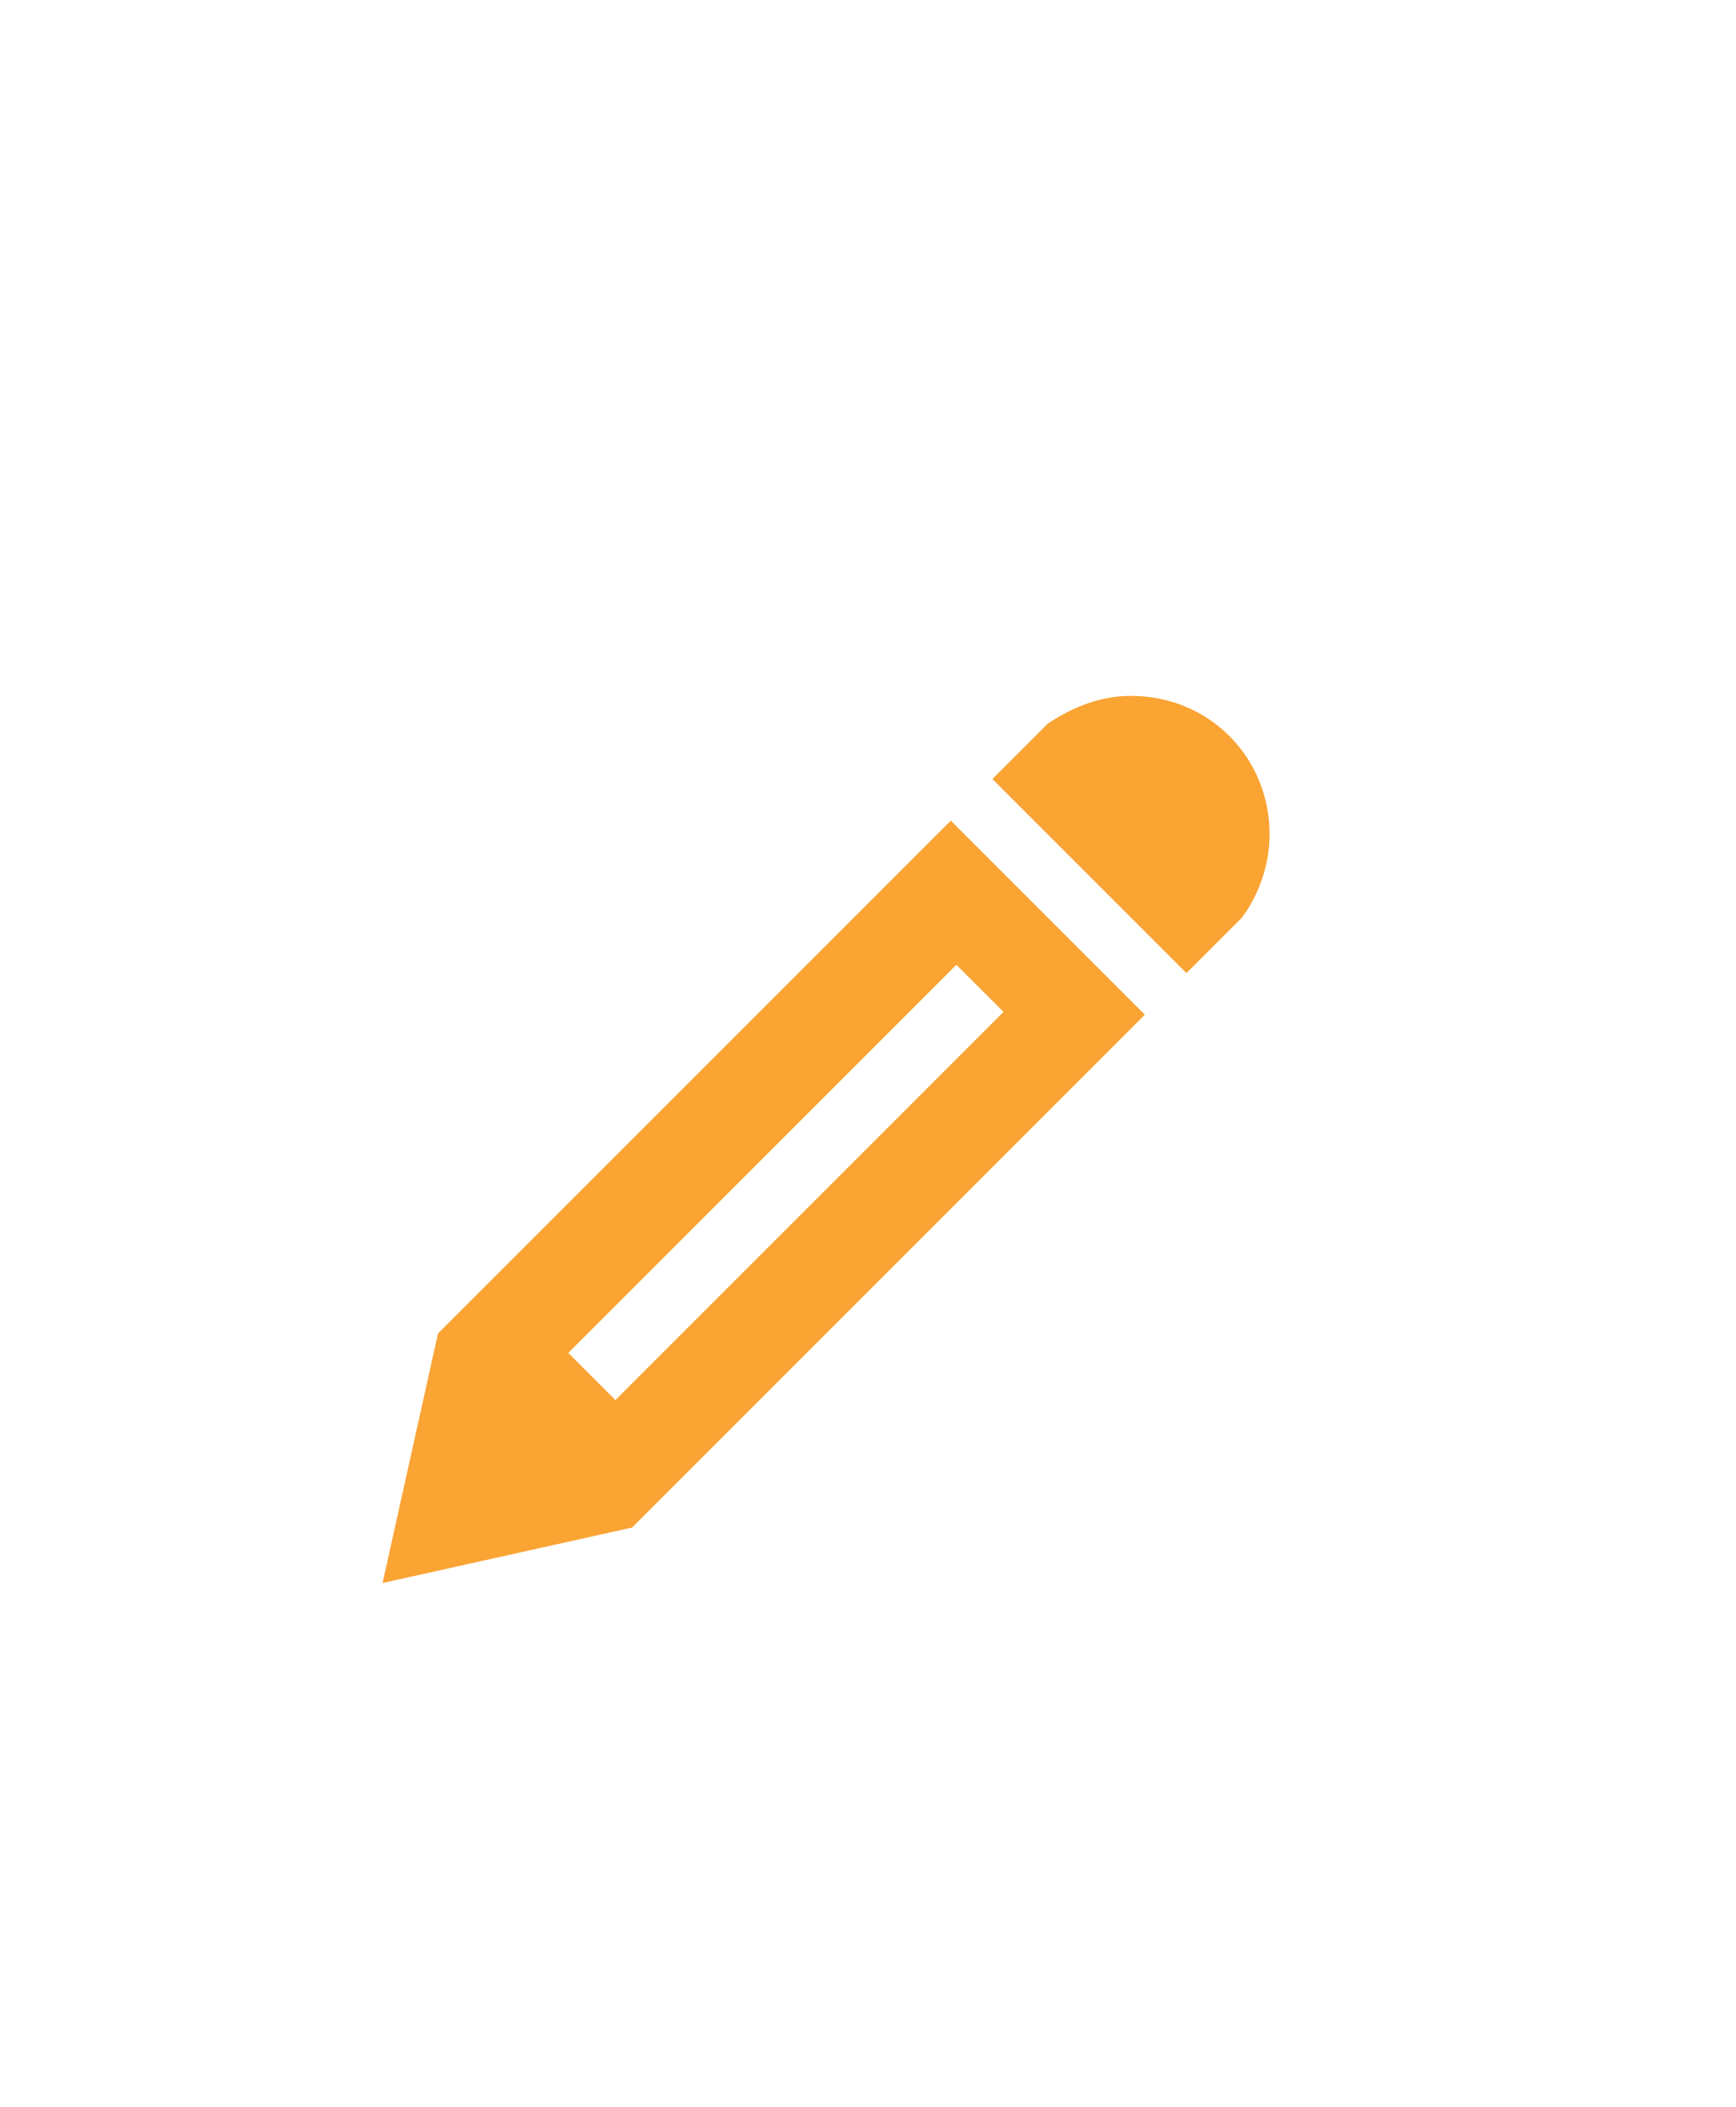
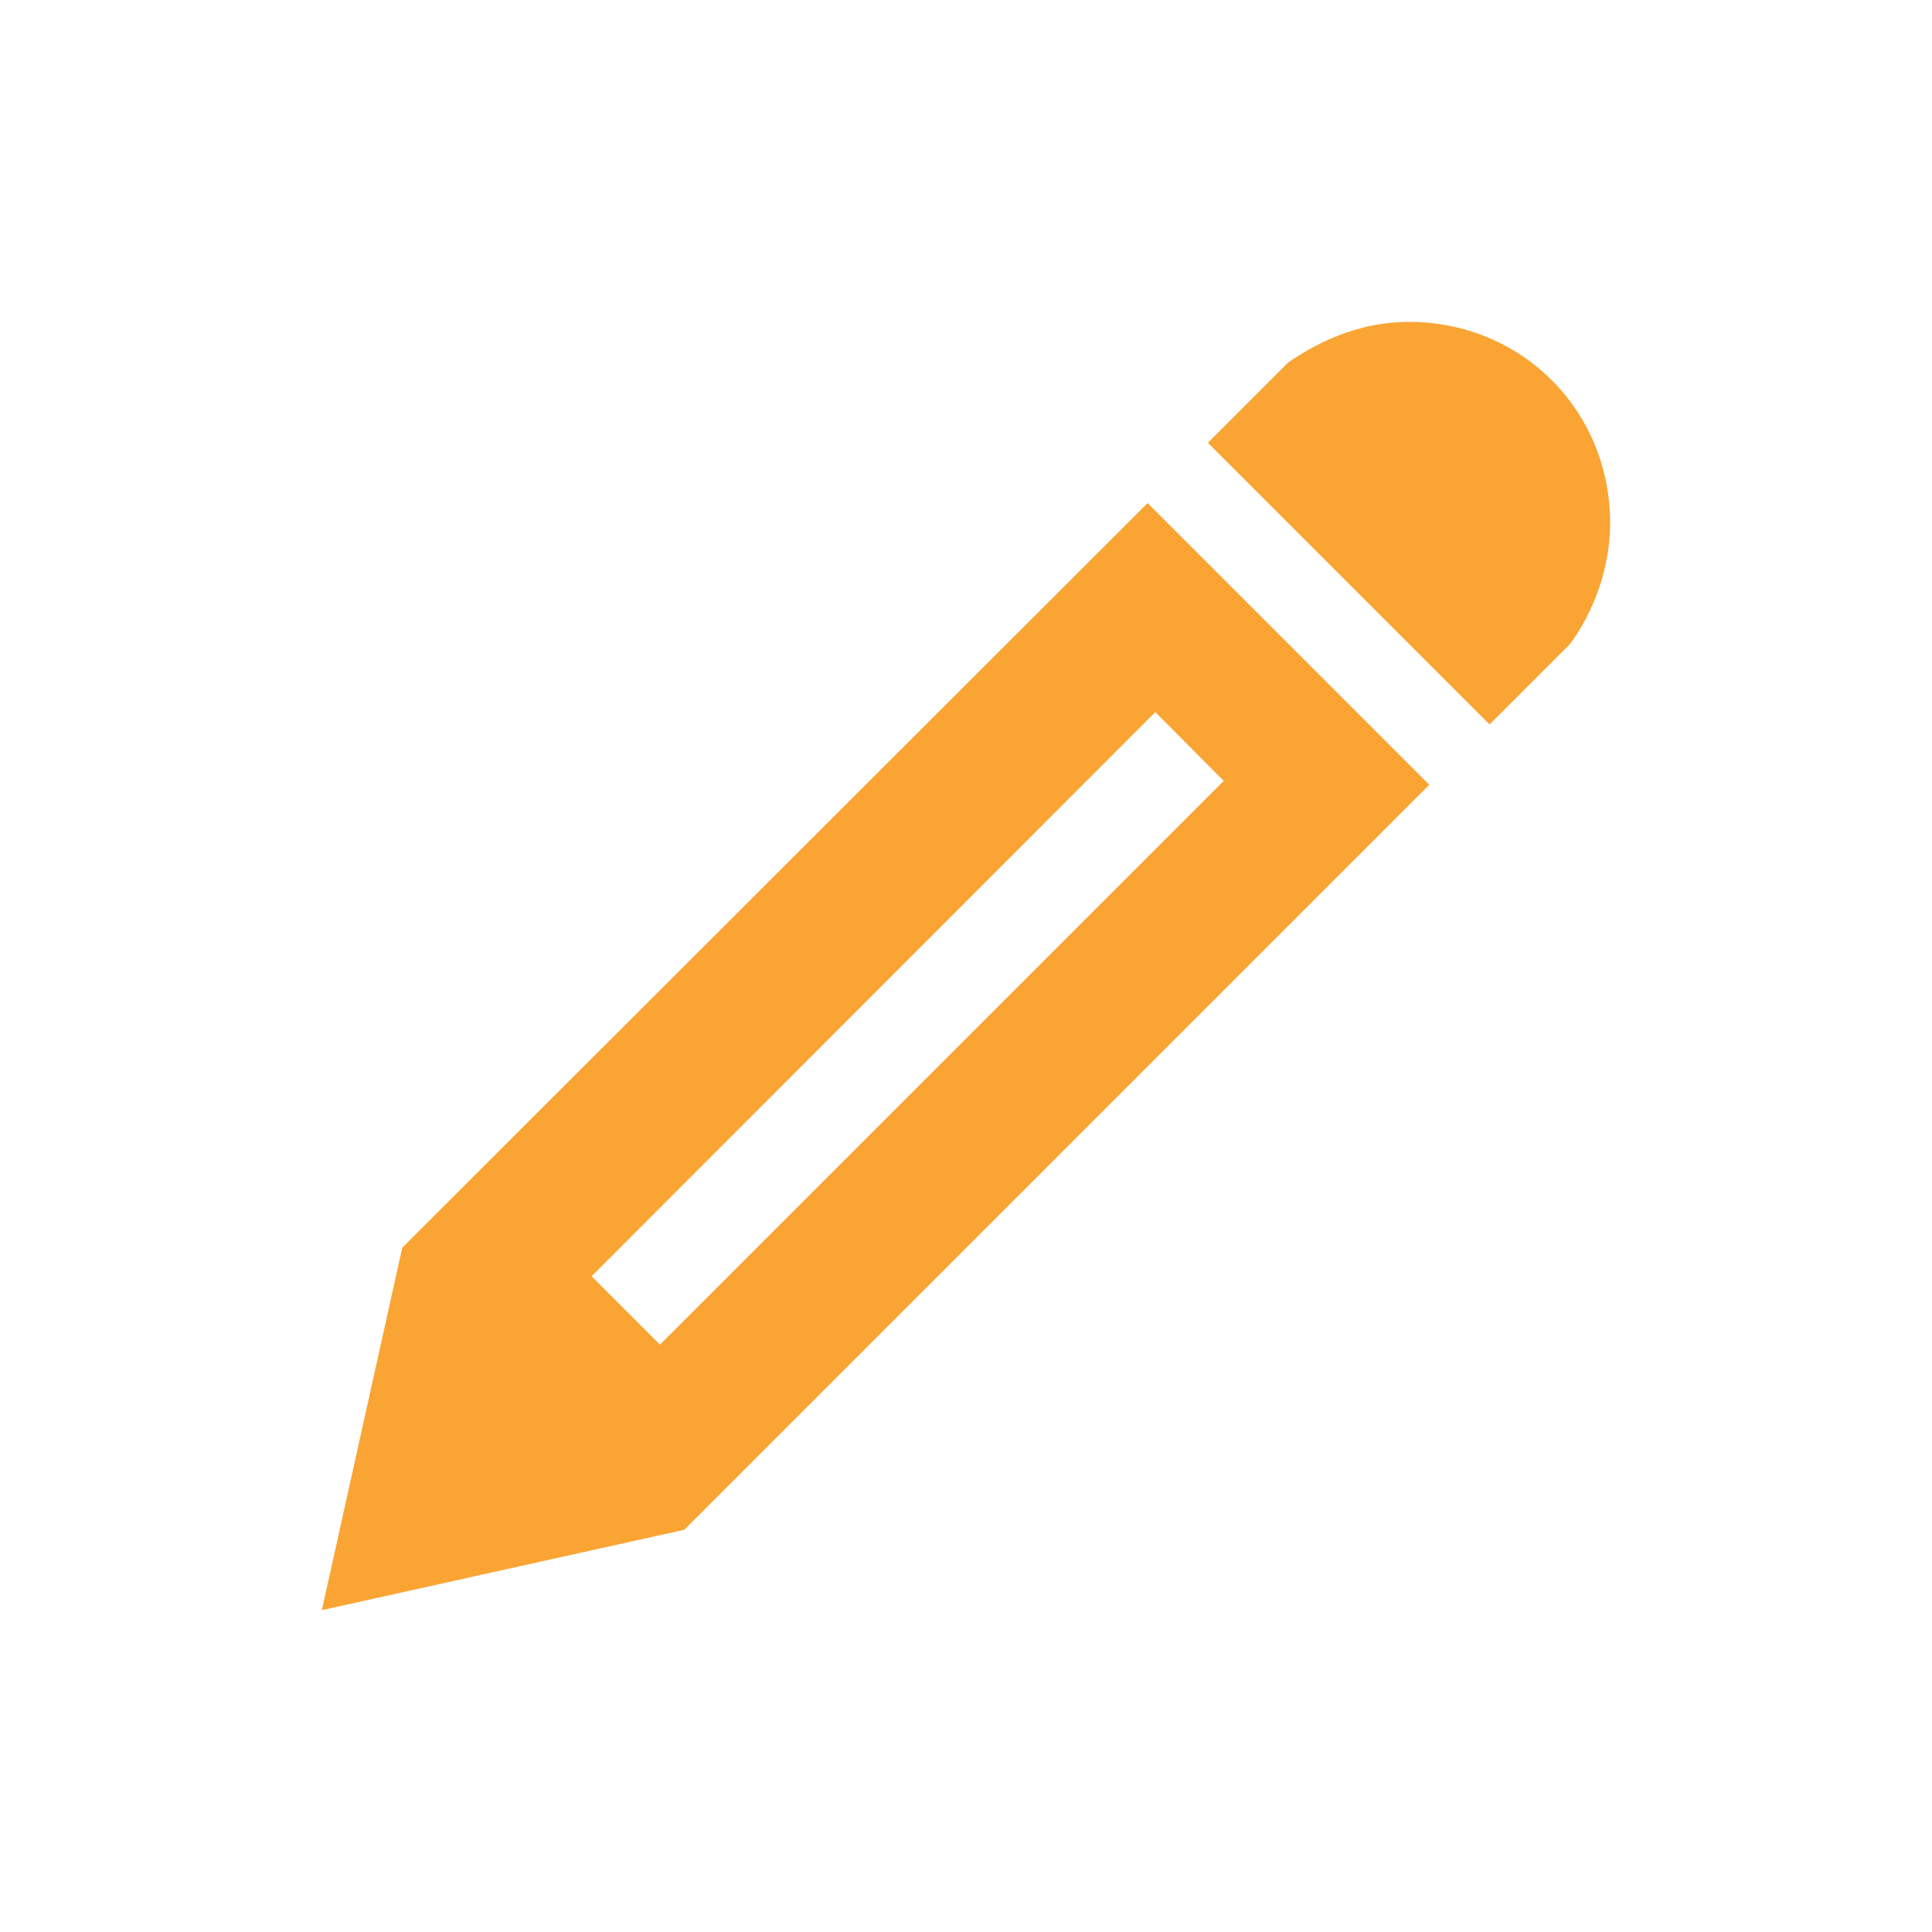
- <svg xmlns="http://www.w3.org/2000/svg" version="1.1" x="0px" y="0px" viewBox="0 0 62.6 76" enable-background="new 0 0 62.6 76" xml:space="preserve">
-   <g id="Layer_1">
-     <path fill="#FAA434" d="M40.8,25.1c2.8,0,5,2.2,5,5c0,1.1-0.4,2.2-1,3l-2,2l-7-7l2-2C38.7,25.5,39.7,25.1,40.8,25.1z M15.8,48.1   l-2,9l9-2l18.5-18.5l-7-7L15.8,48.1z M36.2,36.5l-14,14l-1.7-1.7l14-14L36.2,36.5z" />
+ <svg xmlns="http://www.w3.org/2000/svg" version="1.1" id="Layer_1" x="0px" y="0px" viewBox="362 146 500 500" enable-background="new 362 146 500 500" xml:space="preserve">
+   <g id="Layer_1_1_">
+     <path fill="#FAA434" d="M726.6,229.3c29.2,0,52.1,22.9,52.1,52.1c0,11.5-4.2,22.9-10.4,31.3l-20.8,20.8l-72.9-72.9l20.8-20.8   C704.7,233.4,715.2,229.3,726.6,229.3z M466.1,468.9l-20.8,93.8l93.8-20.8l192.8-192.8l-72.9-72.9L466.1,468.9z M678.7,348.1   L532.8,494l-17.7-17.7L661,330.3L678.7,348.1z" />
  </g>
  <g id="Desktop_Admin">
    <g id="Grid">
	</g>
    <g id="Mentor_Block">
	</g>
  </g>
</svg>
